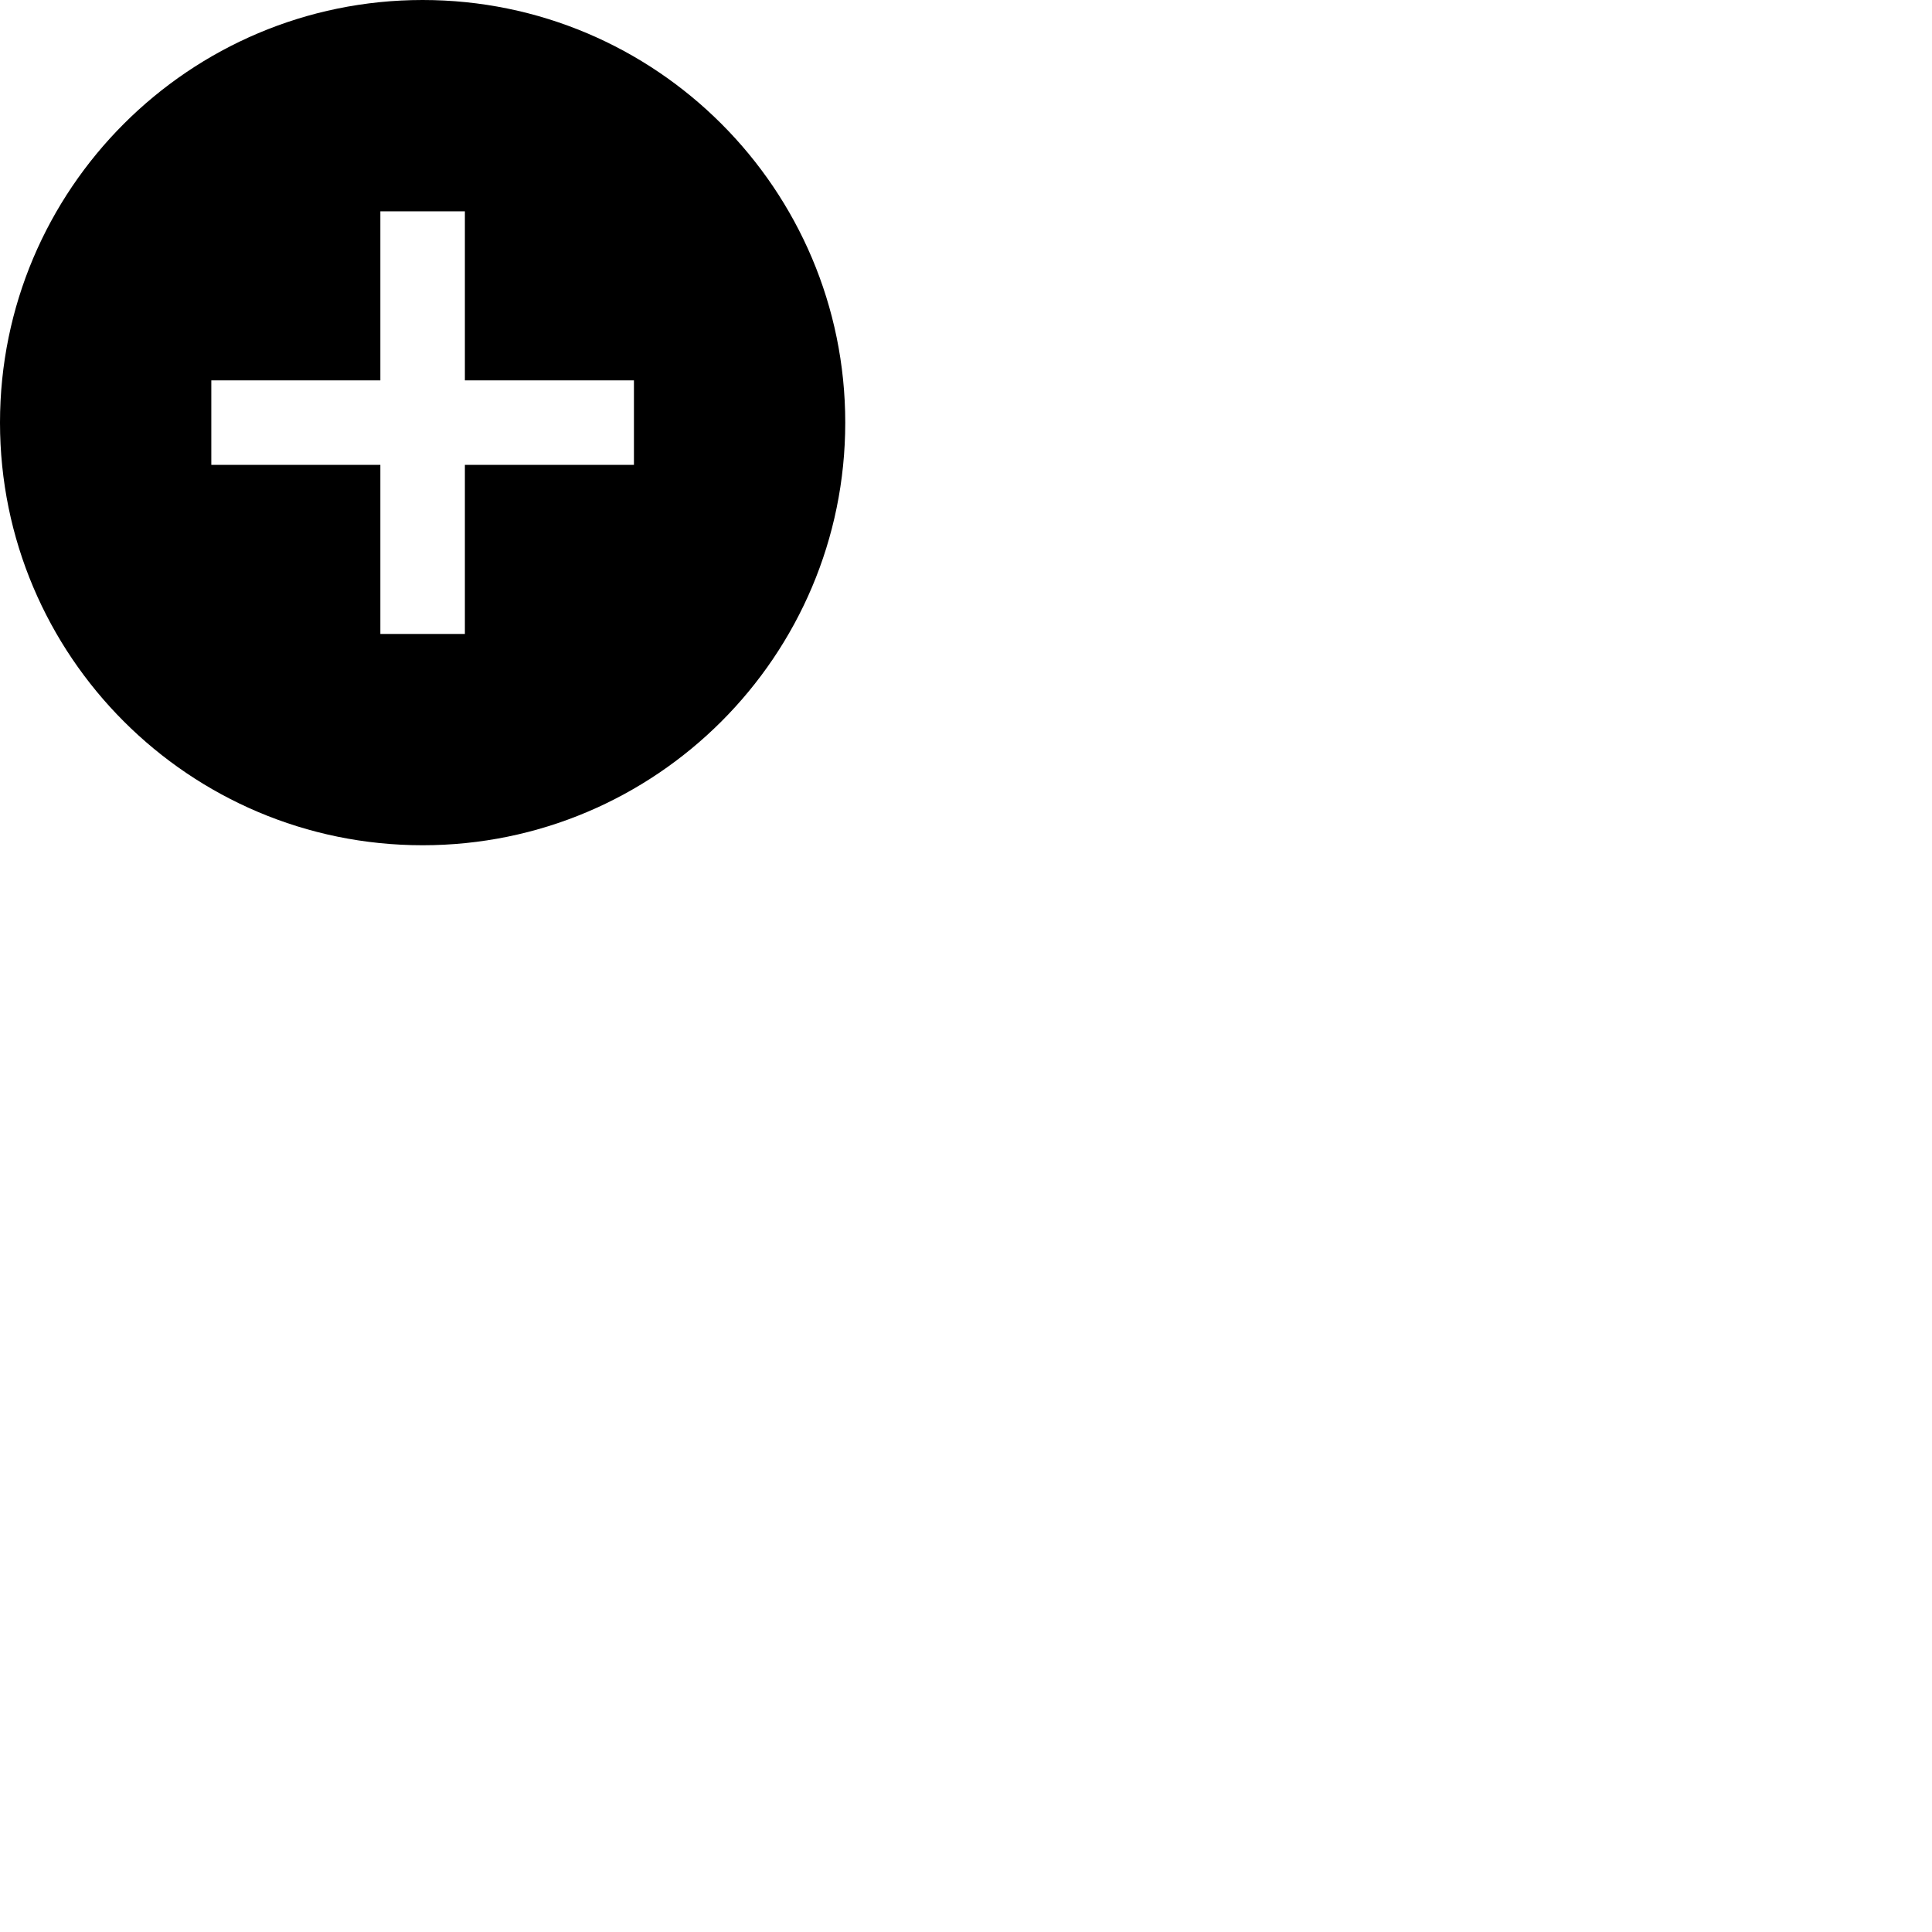
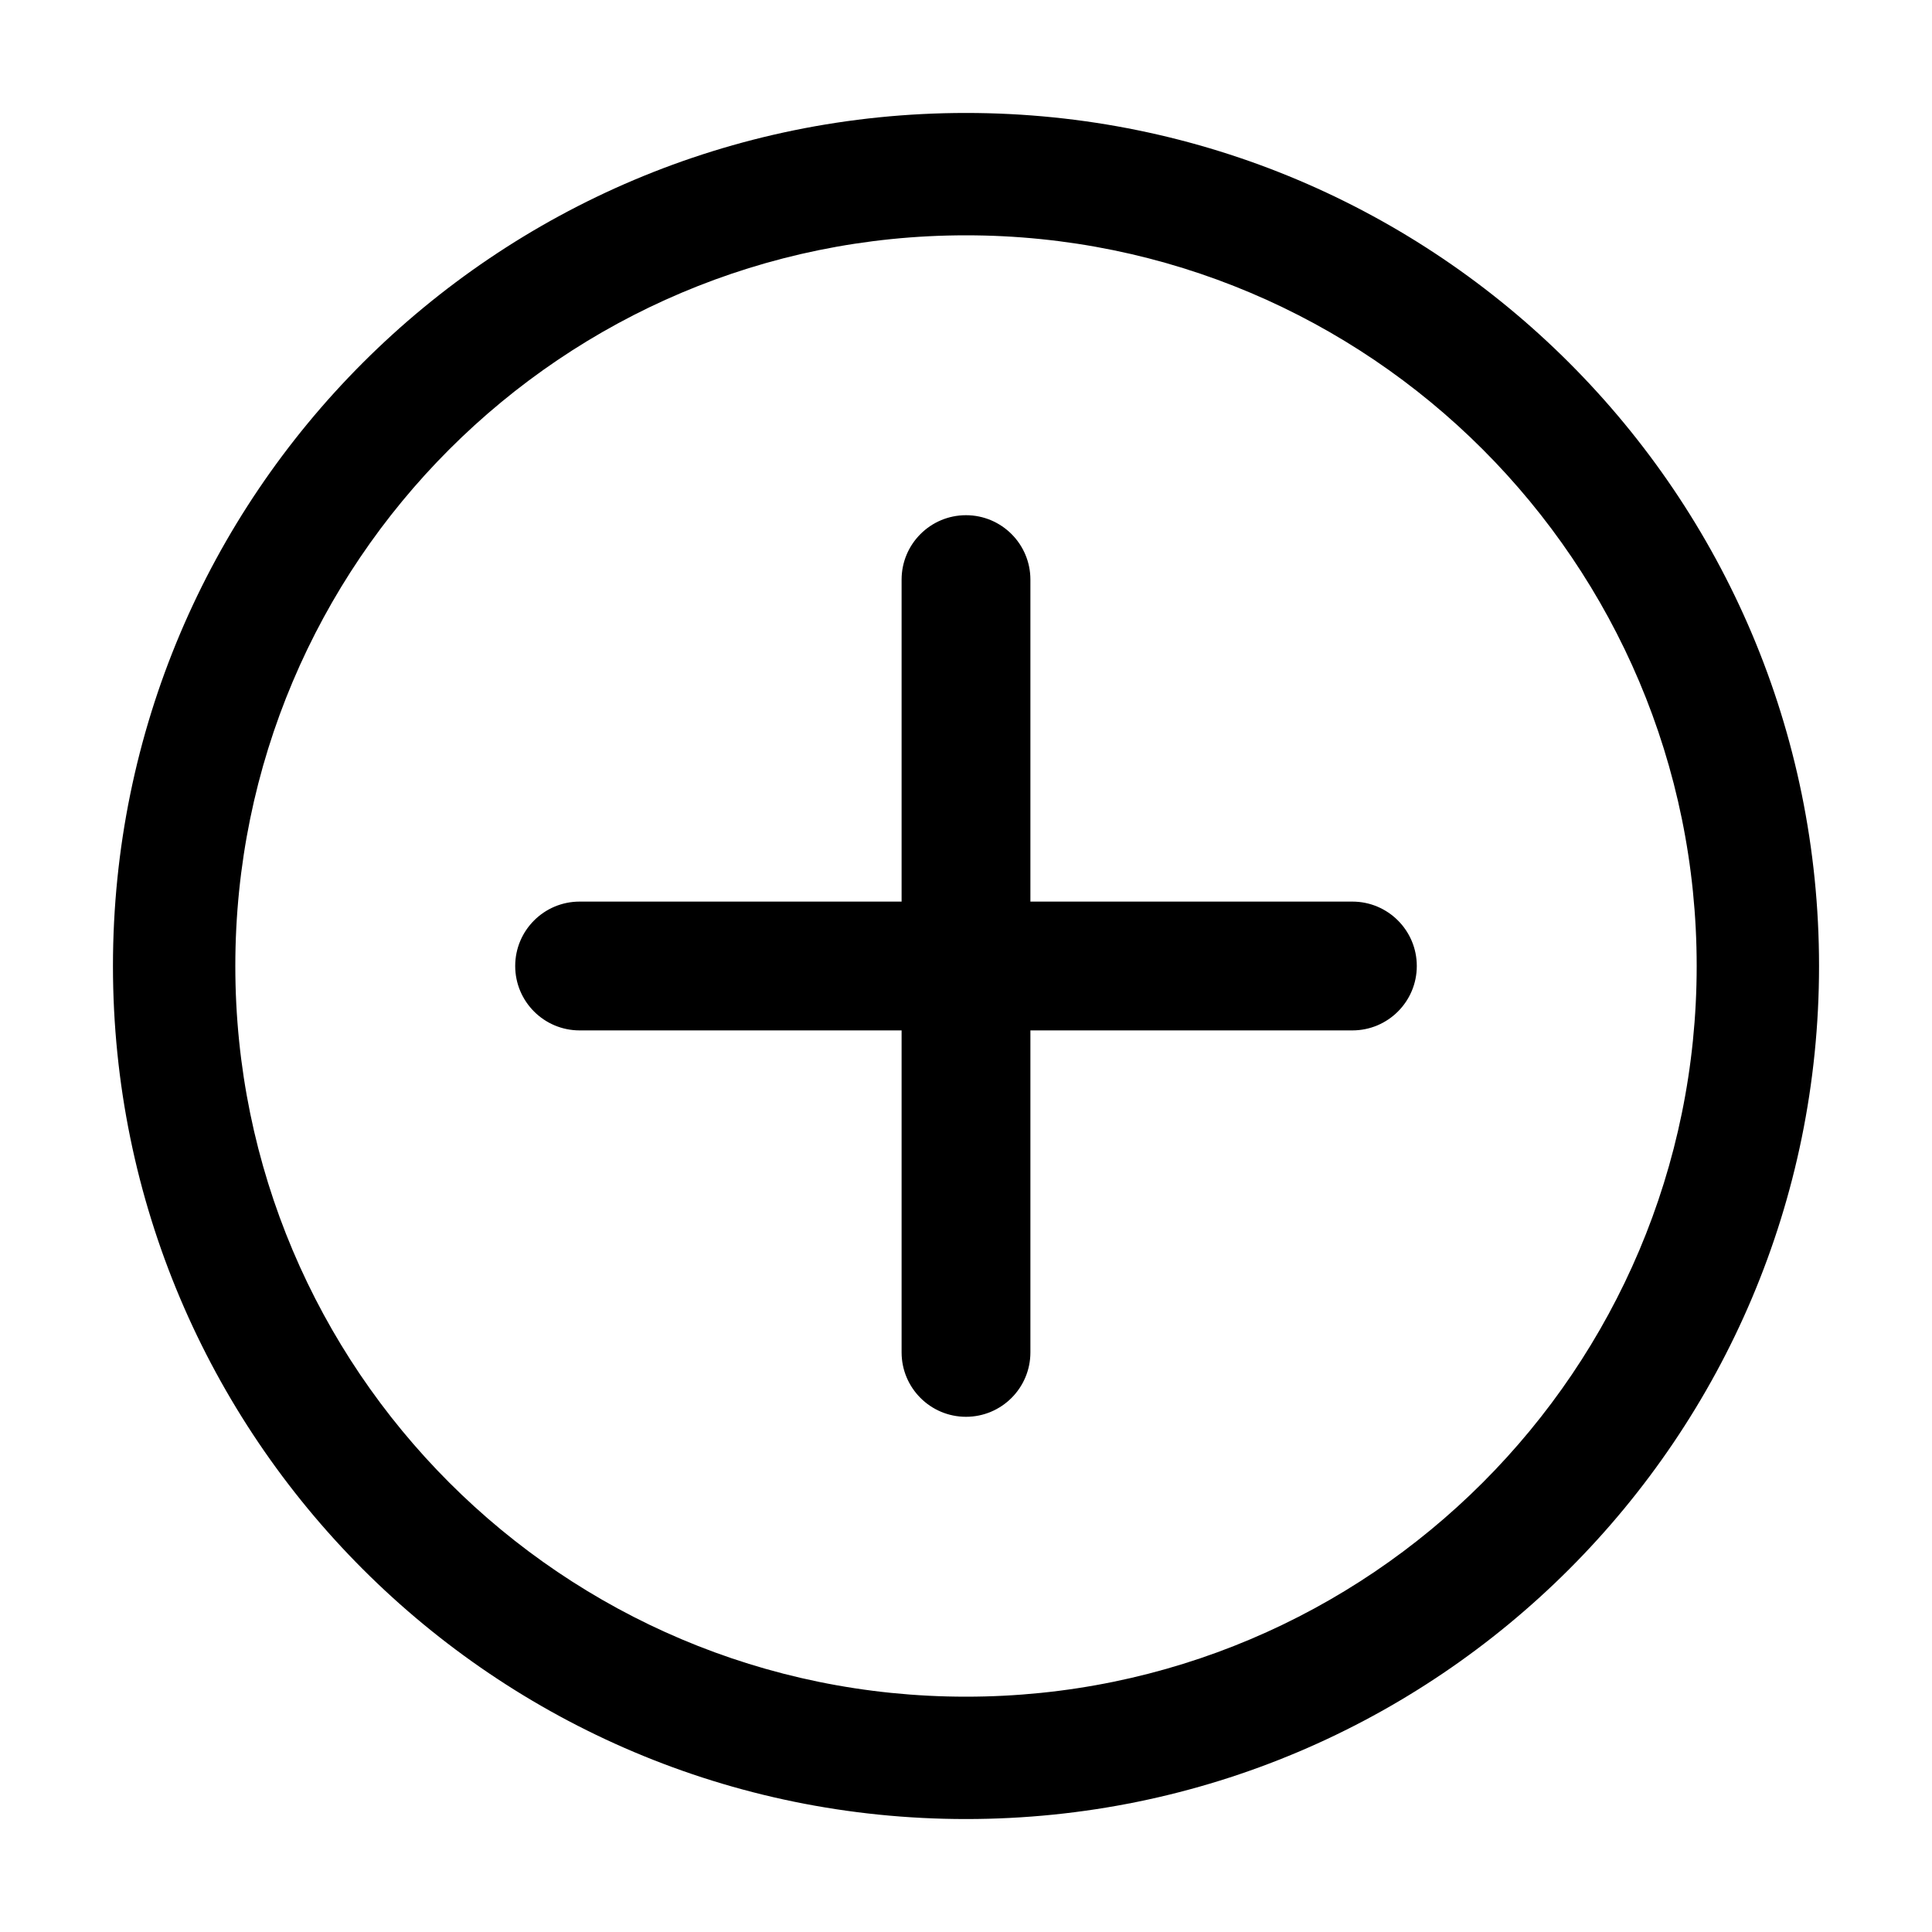
- <svg xmlns="http://www.w3.org/2000/svg" viewBox="0 0 48 48" fill="currentColor">
-   <path fillRule="evenodd" clipRule="evenodd" d="M10.5 0C4.704 0 0 4.704 0 10.5C0 16.296 4.704 21 10.5 21C16.296 21 21 16.296 21 10.5C21 4.704 16.296 0 10.5 0ZM15.75 11.55H11.55V15.75H9.45V11.55H5.25V9.45H9.45V5.25H11.55V9.45H15.75V11.55Z" fill="currentColor" />
+ <svg xmlns="http://www.w3.org/2000/svg" width="15" height="15" viewBox="0 0 15 15" fill="none">
+   <path d="M7.5 0.877C3.842 0.877 0.877 3.842 0.877 7.5C0.877 11.157 3.842 14.123 7.5 14.123C11.158 14.123 14.123 11.157 14.123 7.5C14.123 3.842 11.158 0.877 7.5 0.877ZM1.827 7.5C1.827 4.367 4.367 1.827 7.5 1.827C10.633 1.827 13.173 4.367 13.173 7.5C13.173 10.633 10.633 13.173 7.5 13.173C4.367 13.173 1.827 10.633 1.827 7.5ZM7.5 4C7.776 4 8 4.224 8 4.5V7H10.5C10.776 7 11 7.224 11 7.5C11 7.776 10.776 8 10.5 8H8V10.5C8 10.776 7.776 11 7.5 11C7.224 11 7 10.776 7 10.5V8H4.5C4.224 8 4 7.776 4 7.5C4 7.224 4.224 7 4.5 7H7V4.5C7 4.224 7.224 4 7.5 4Z" fill="currentColor" fill-rule="evenodd" clip-rule="evenodd" />
</svg>
